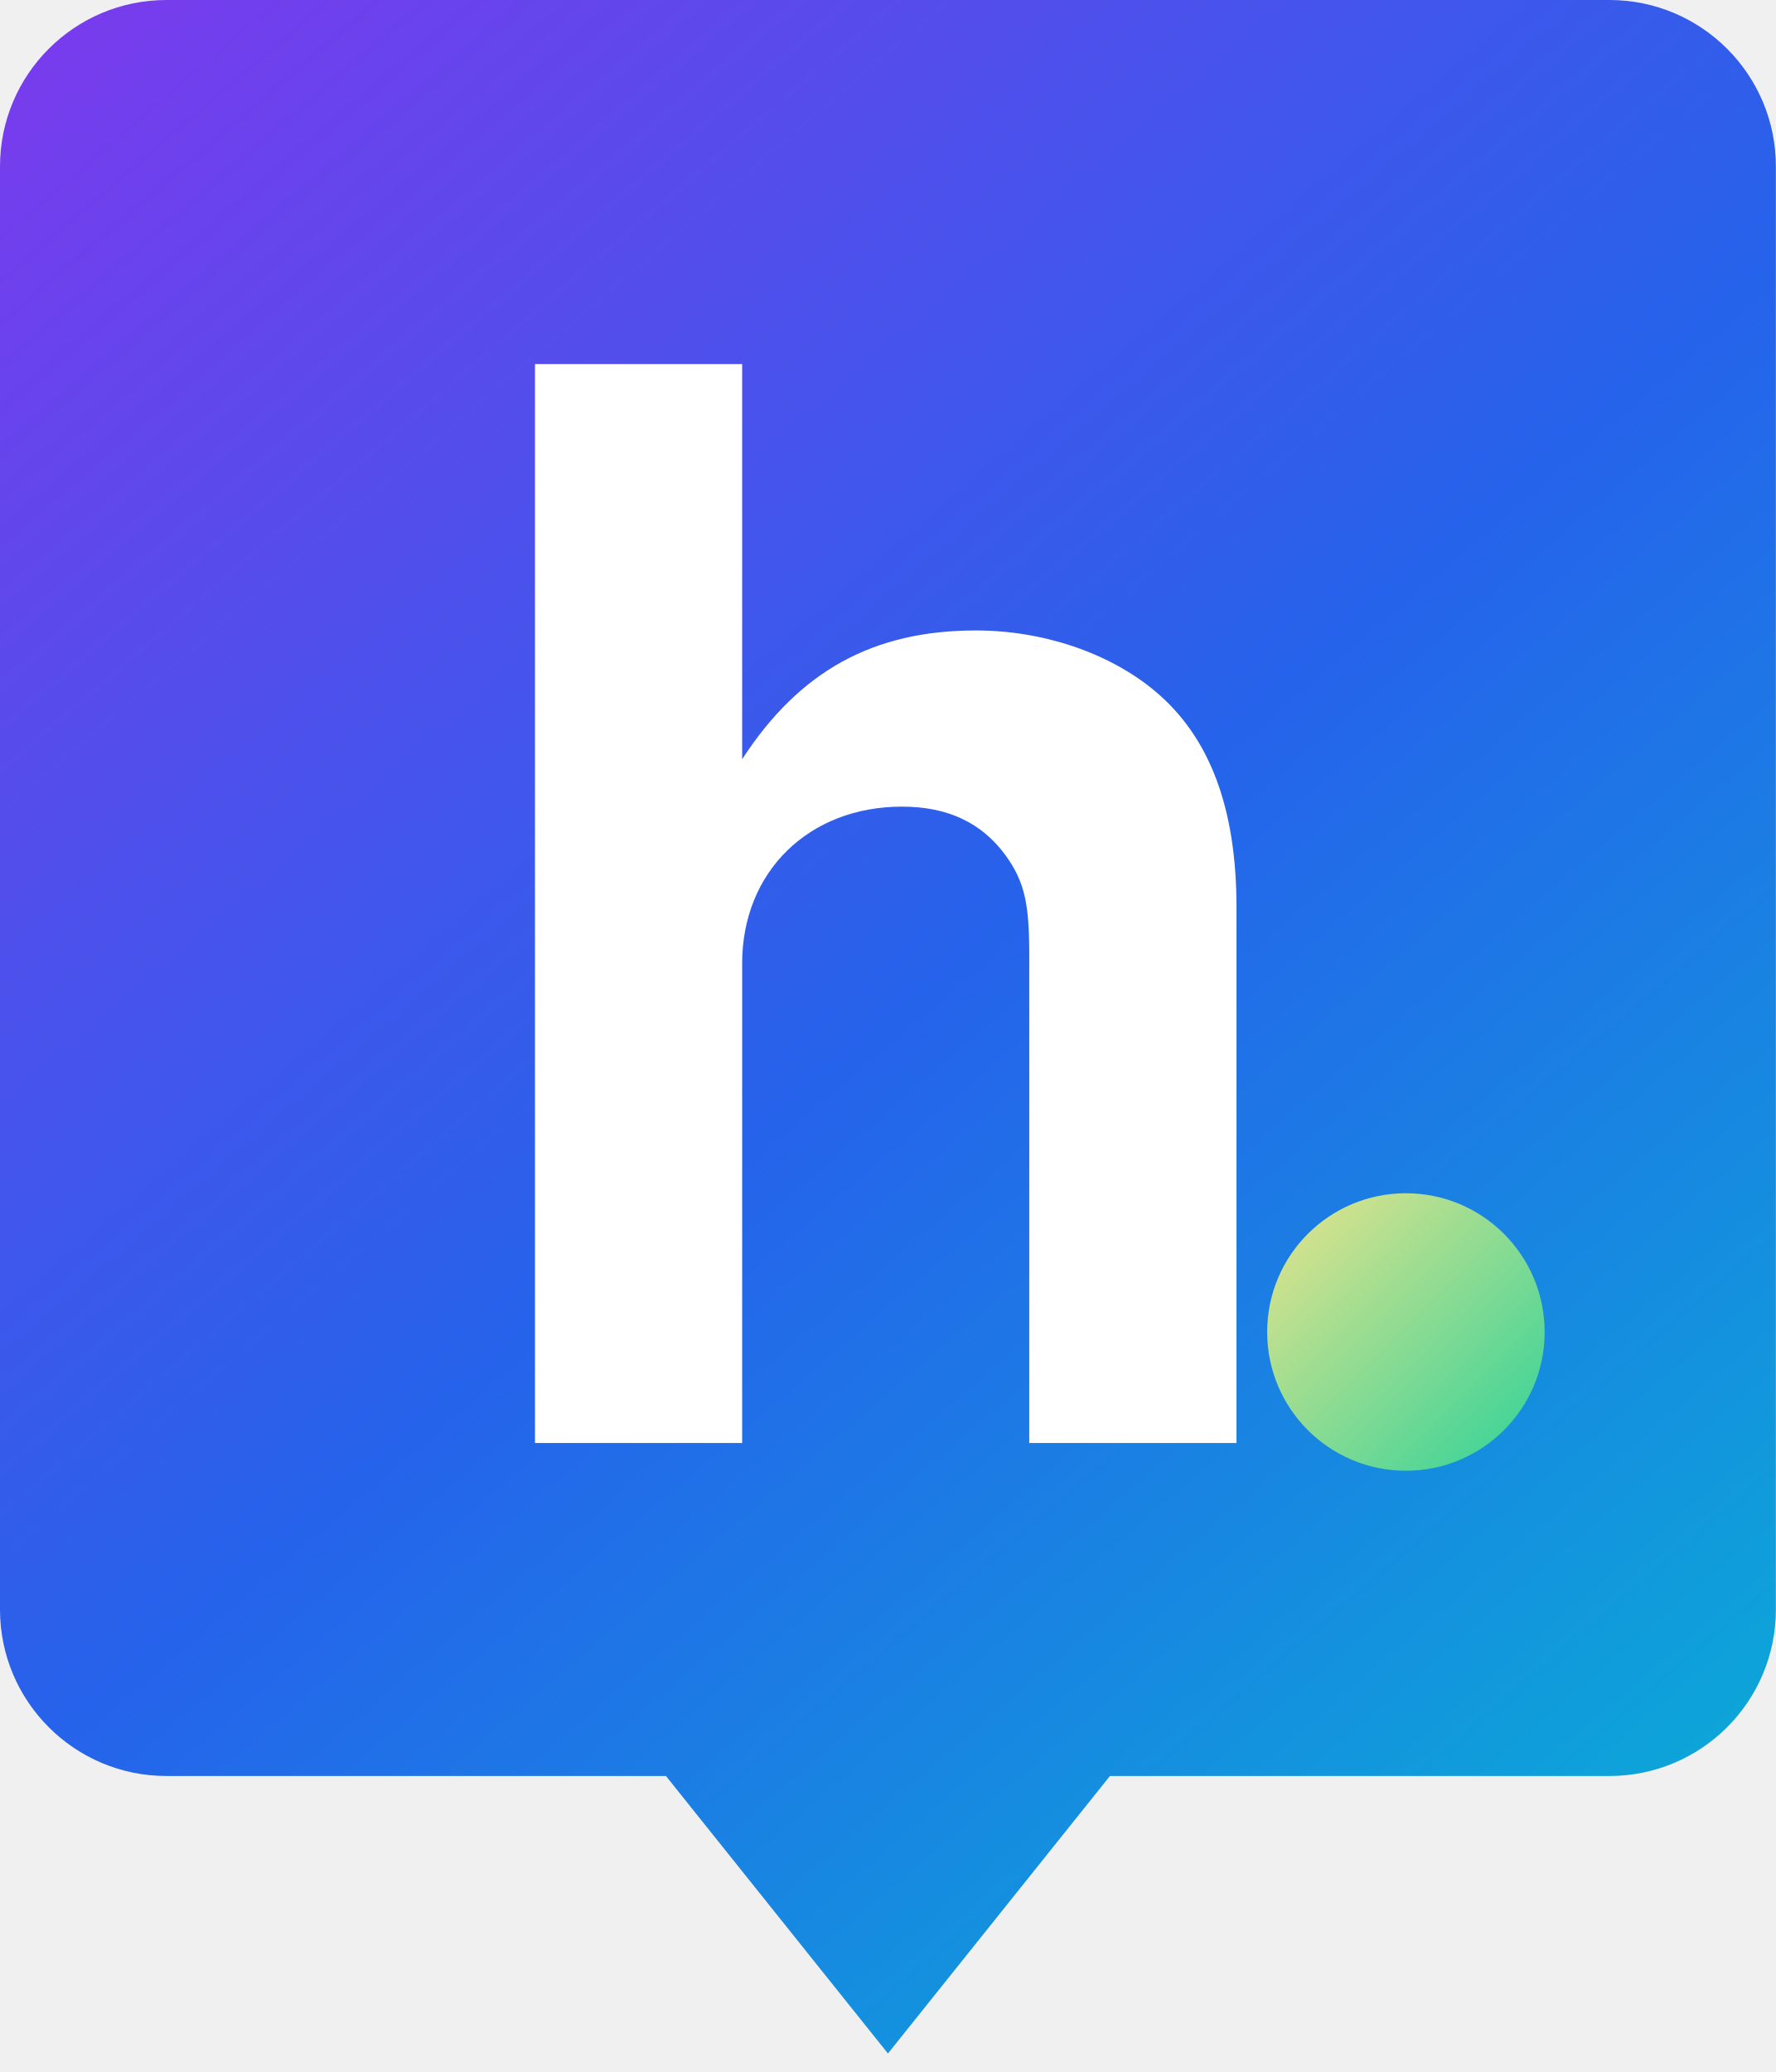
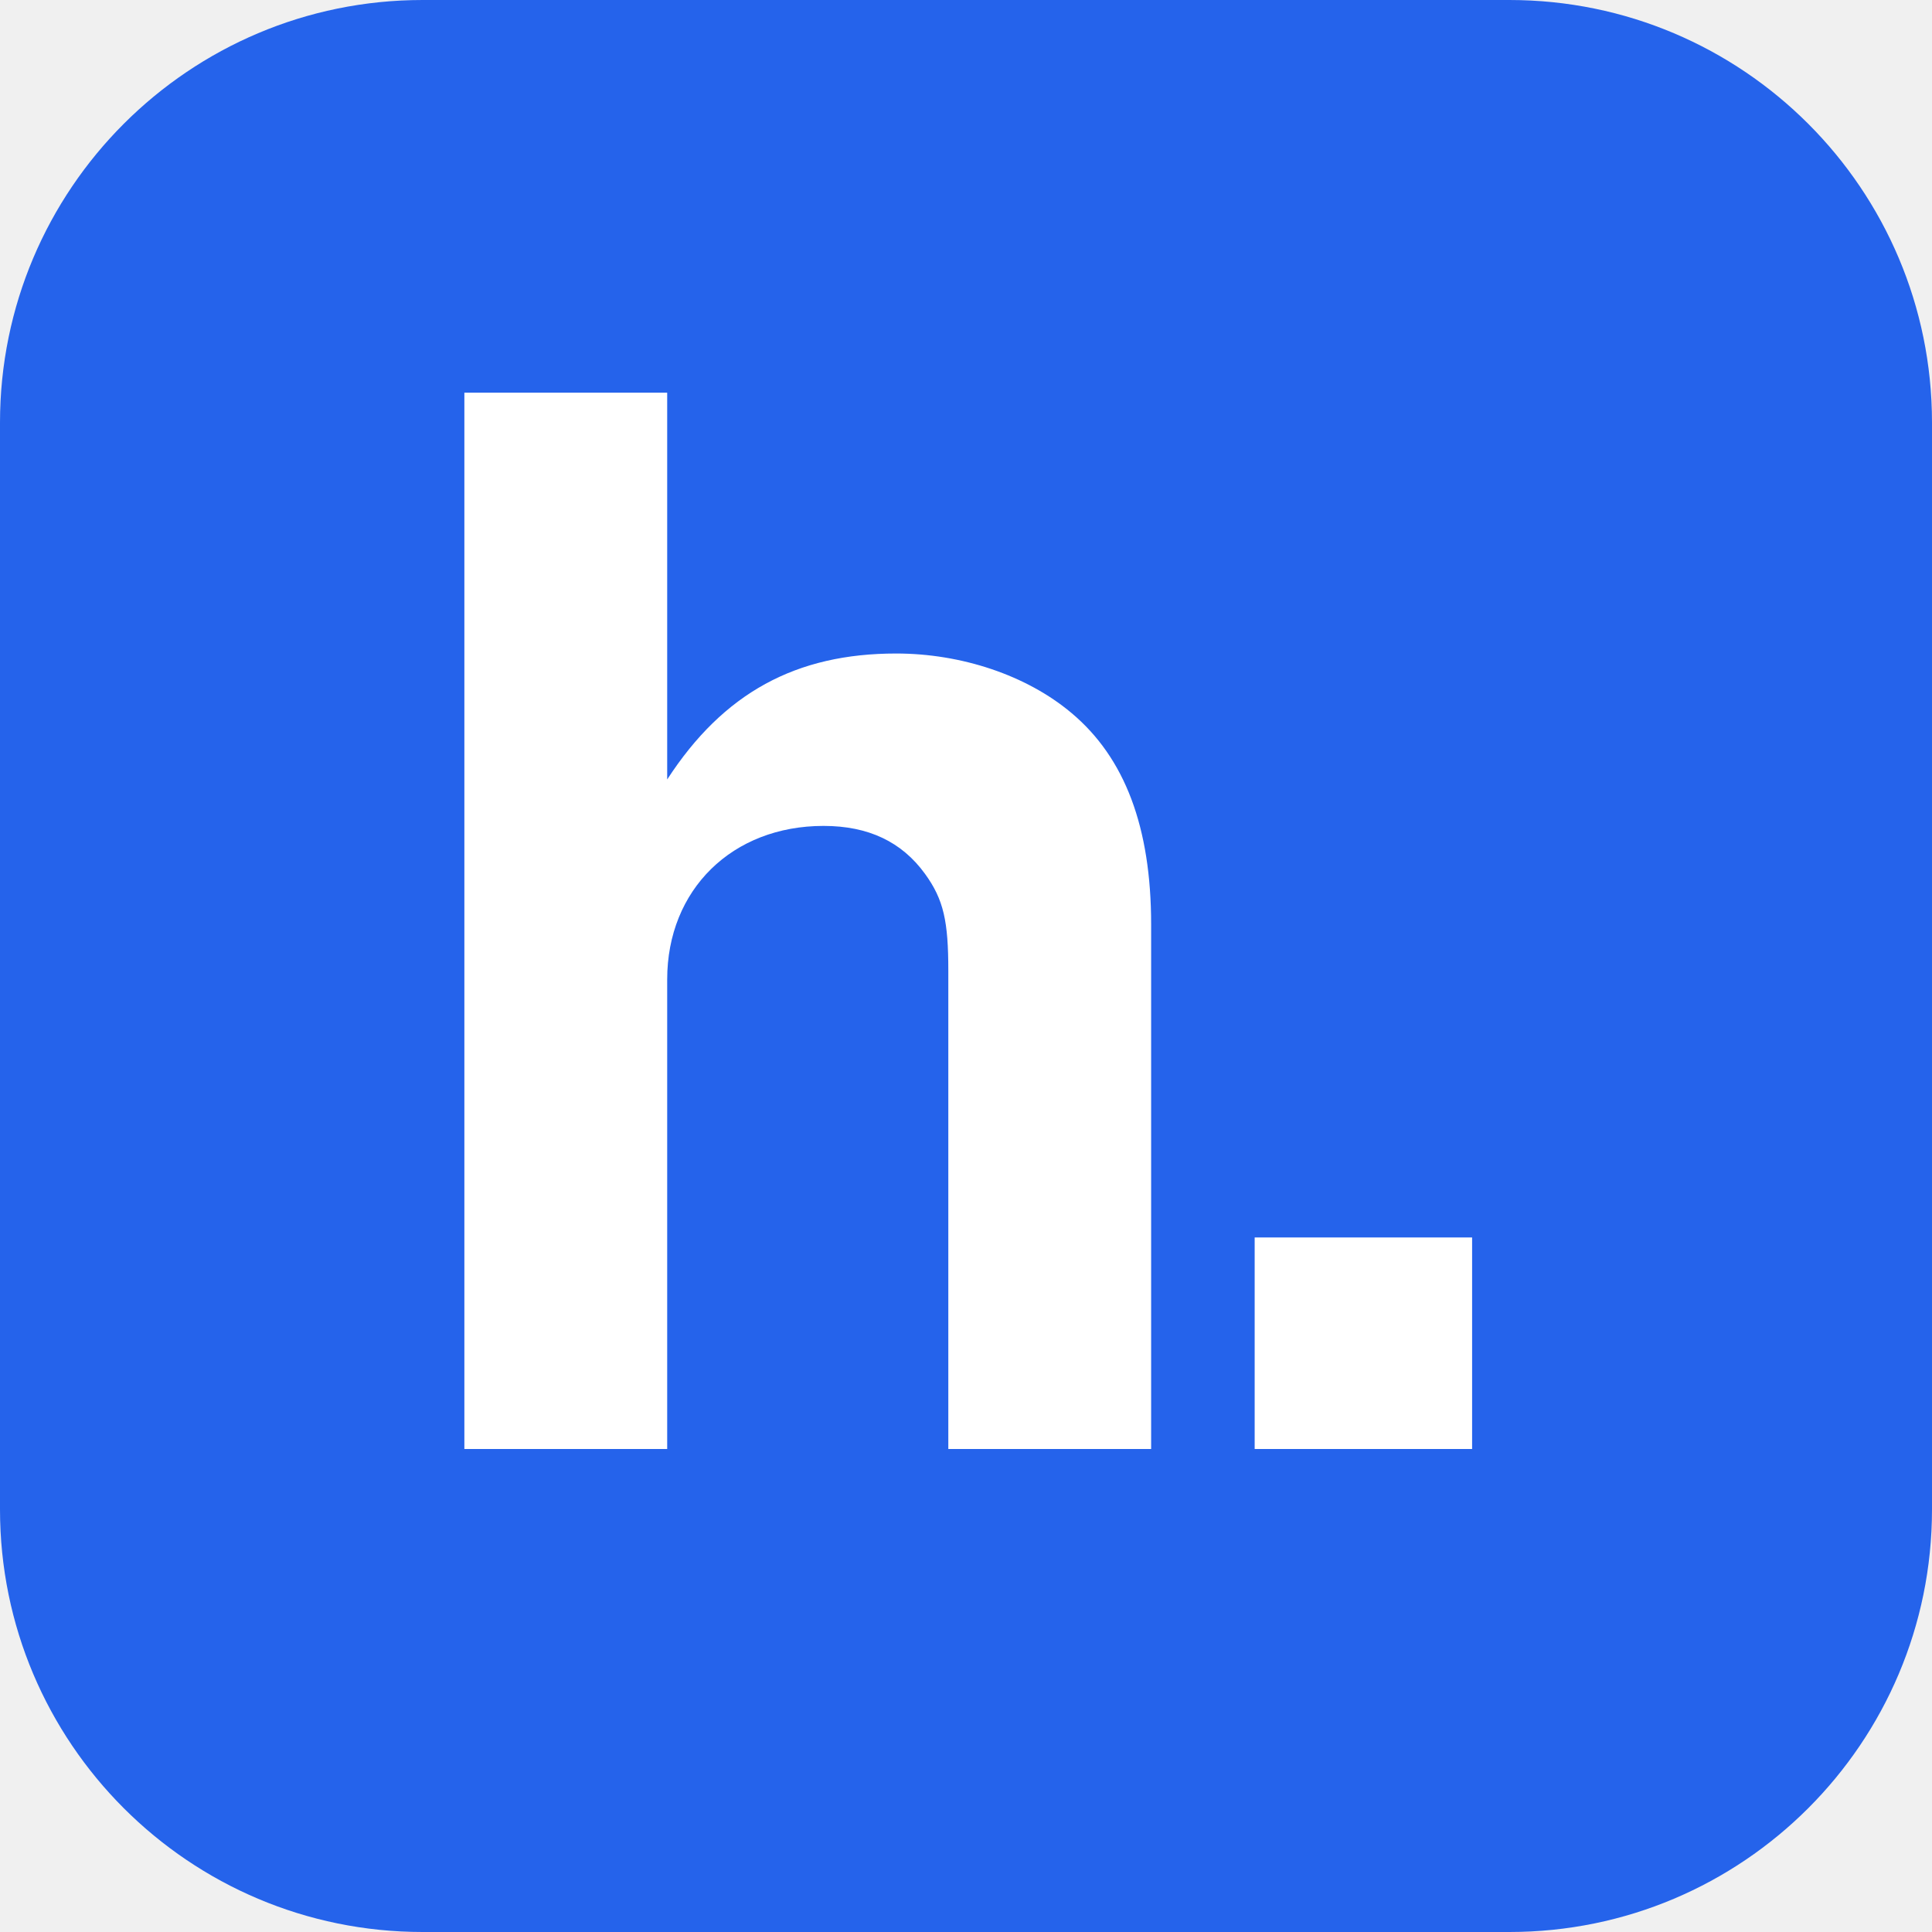
- <svg xmlns="http://www.w3.org/2000/svg" viewBox="0 0 384 448" fill="none">
-   <defs>
-     <linearGradient id="bubble" x1="0" y1="0" x2="384" y2="448" gradientUnits="userSpaceOnUse">
-       <stop offset="0" stop-color="#7C3AED" />
-       <stop offset="0.5" stop-color="#2563EB" />
-       <stop offset="1" stop-color="#06B6D4" />
-     </linearGradient>
-     <linearGradient id="dot" x1="272" y1="248" x2="336" y2="312" gradientUnits="userSpaceOnUse">
-       <stop offset="0" stop-color="#FDE68A" />
-       <stop offset="1" stop-color="#34D399" />
-     </linearGradient>
-   </defs>
-   <path d="M36 0 H348 A36 36 0 0 1 384 36 V348 A36 36 0 0 1 348 384 H240 L192 444 L144 384 H36 A36 36 0 0 1 0 348 V36 A36 36 0 0 1 36 0 Z" fill="url(#bubble)" />
-   <text x="192" y="312" text-anchor="middle" font-family="system-ui, -apple-system, 'Helvetica Neue', Helvetica, Arial, sans-serif" font-size="320" font-weight="900" fill="#ffffff" letter-spacing="-12">h</text>
-   <circle cx="304" cy="288" r="30" fill="url(#dot)" />
+ <svg xmlns="http://www.w3.org/2000/svg" viewBox="0 0 128 128">
+   <rect width="128" height="128" rx="28" fill="#2563EB" />
+   <text x="64" y="96" text-anchor="middle" font-family="system-ui, -apple-system, 'Helvetica Neue', Helvetica, Arial, sans-serif" font-size="96" font-weight="800" fill="#ffffff" letter-spacing="-6">h.</text>
</svg>
